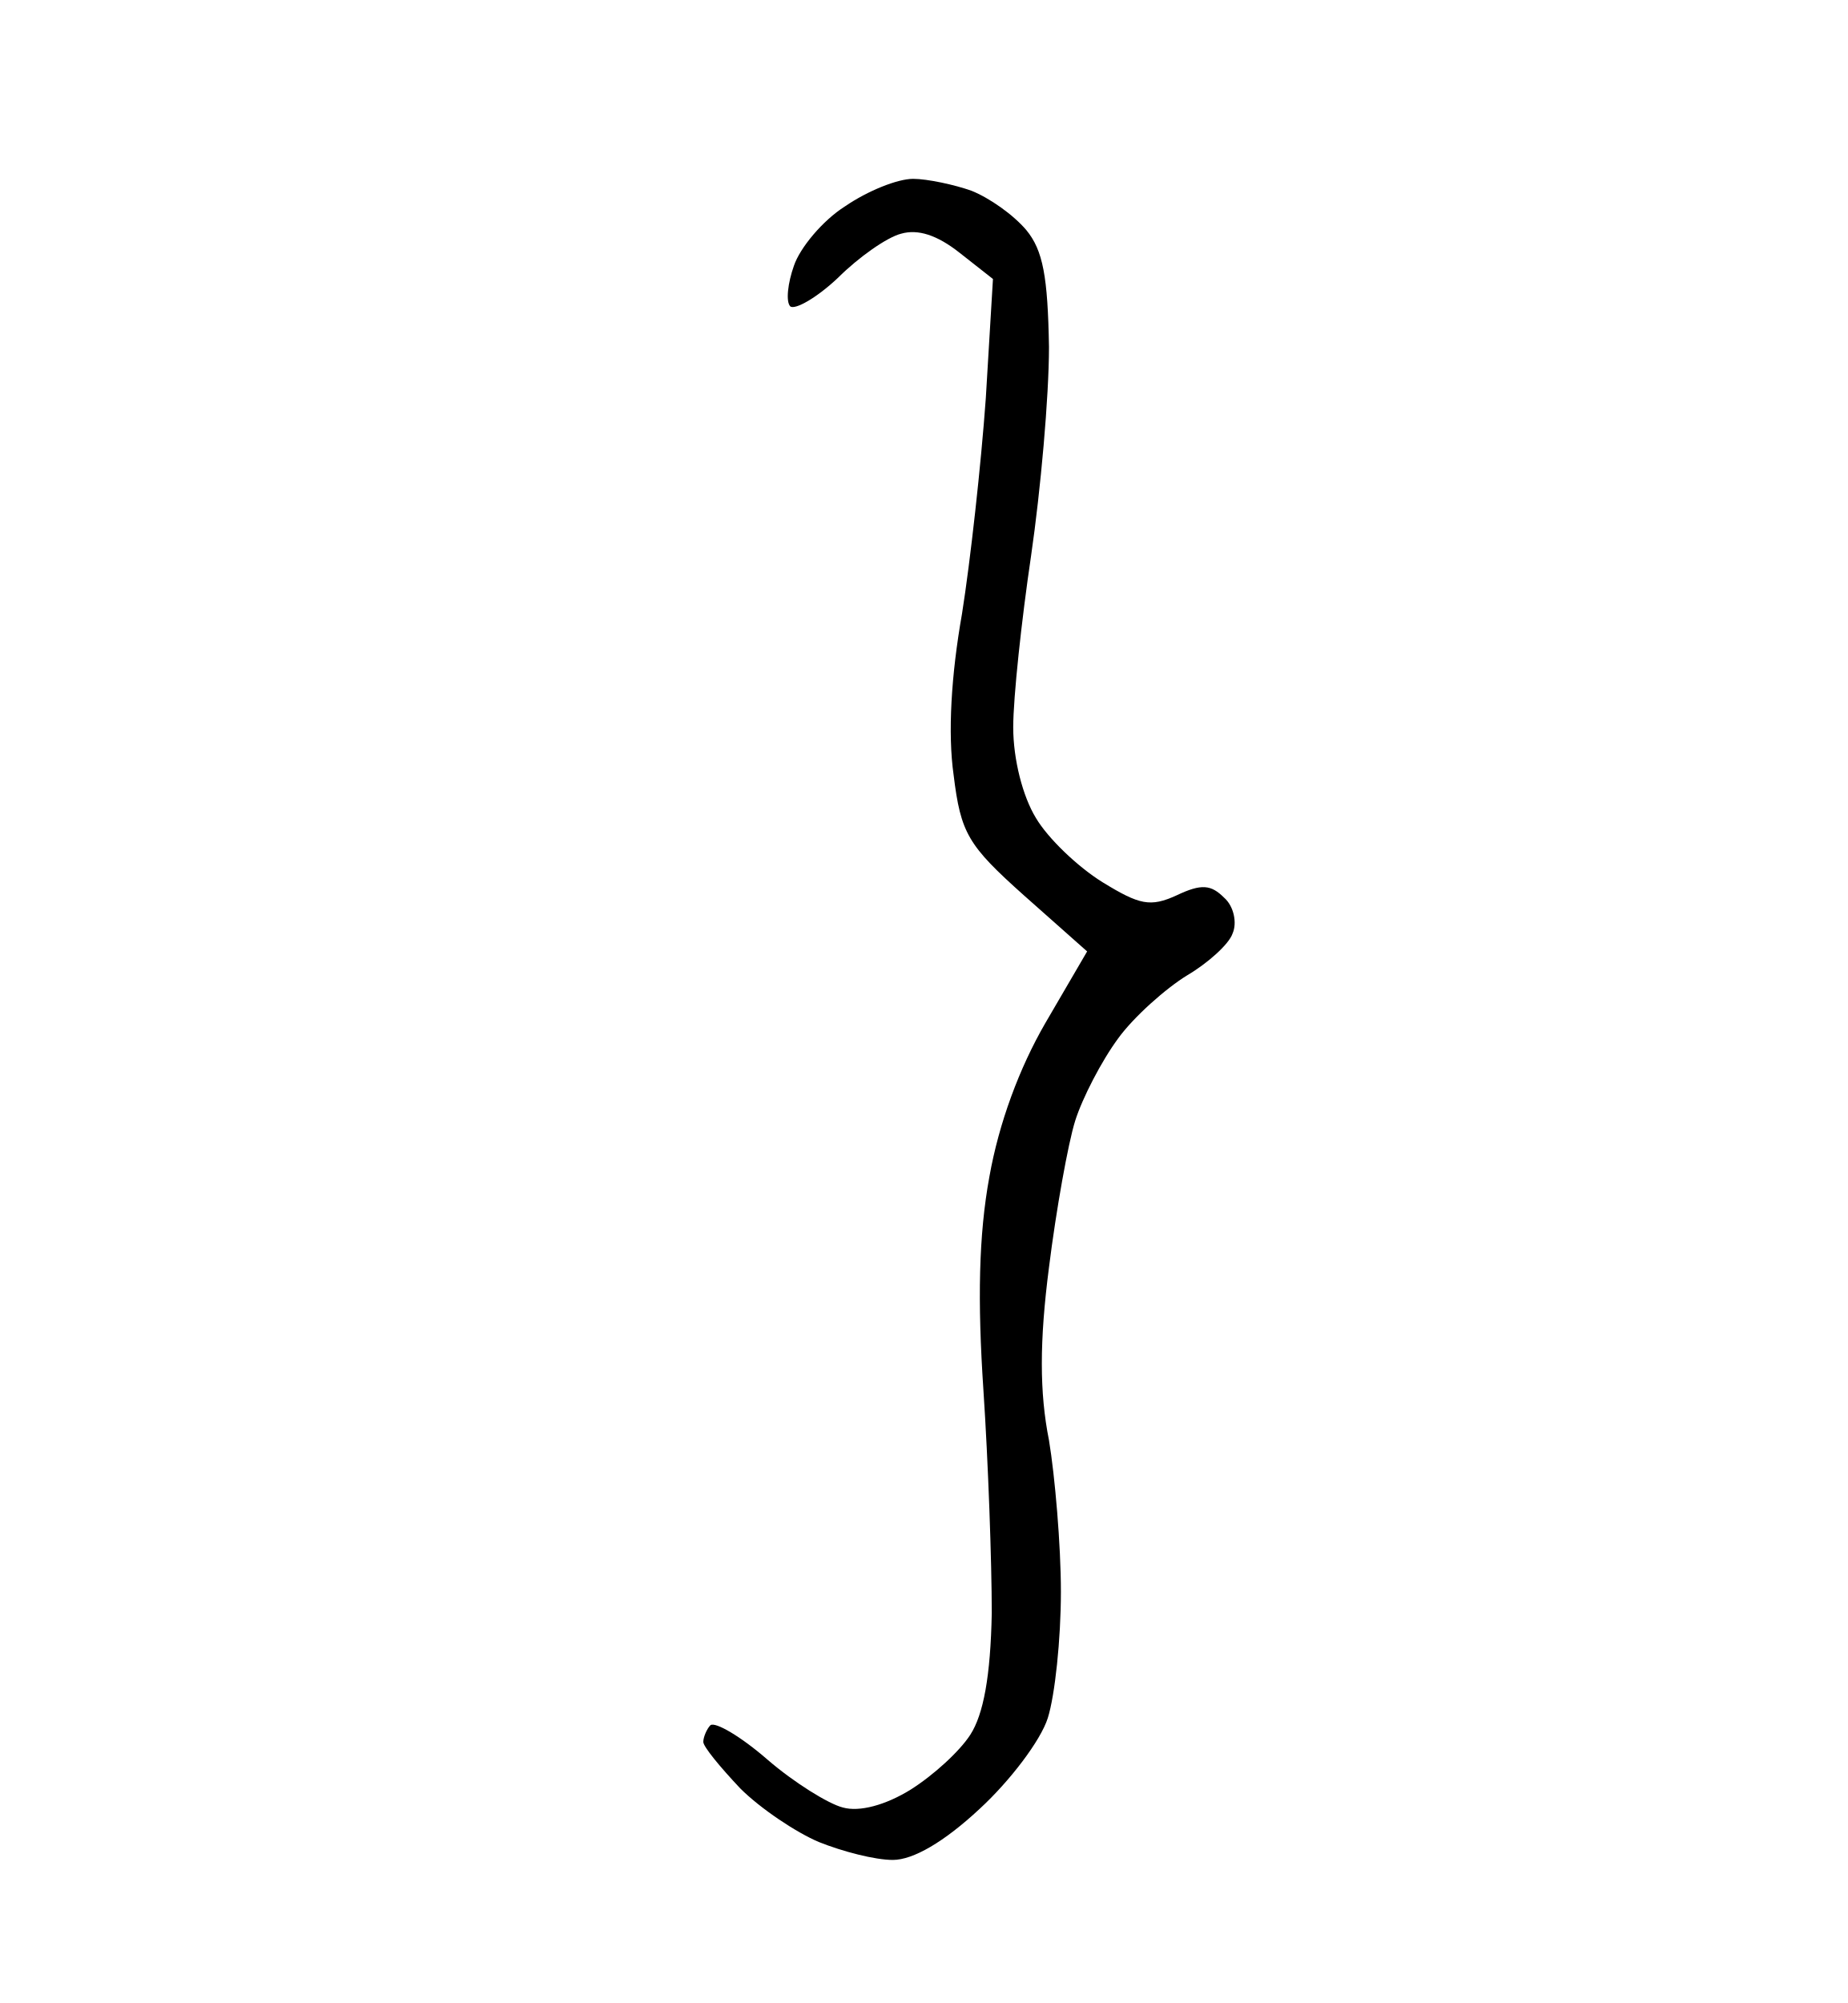
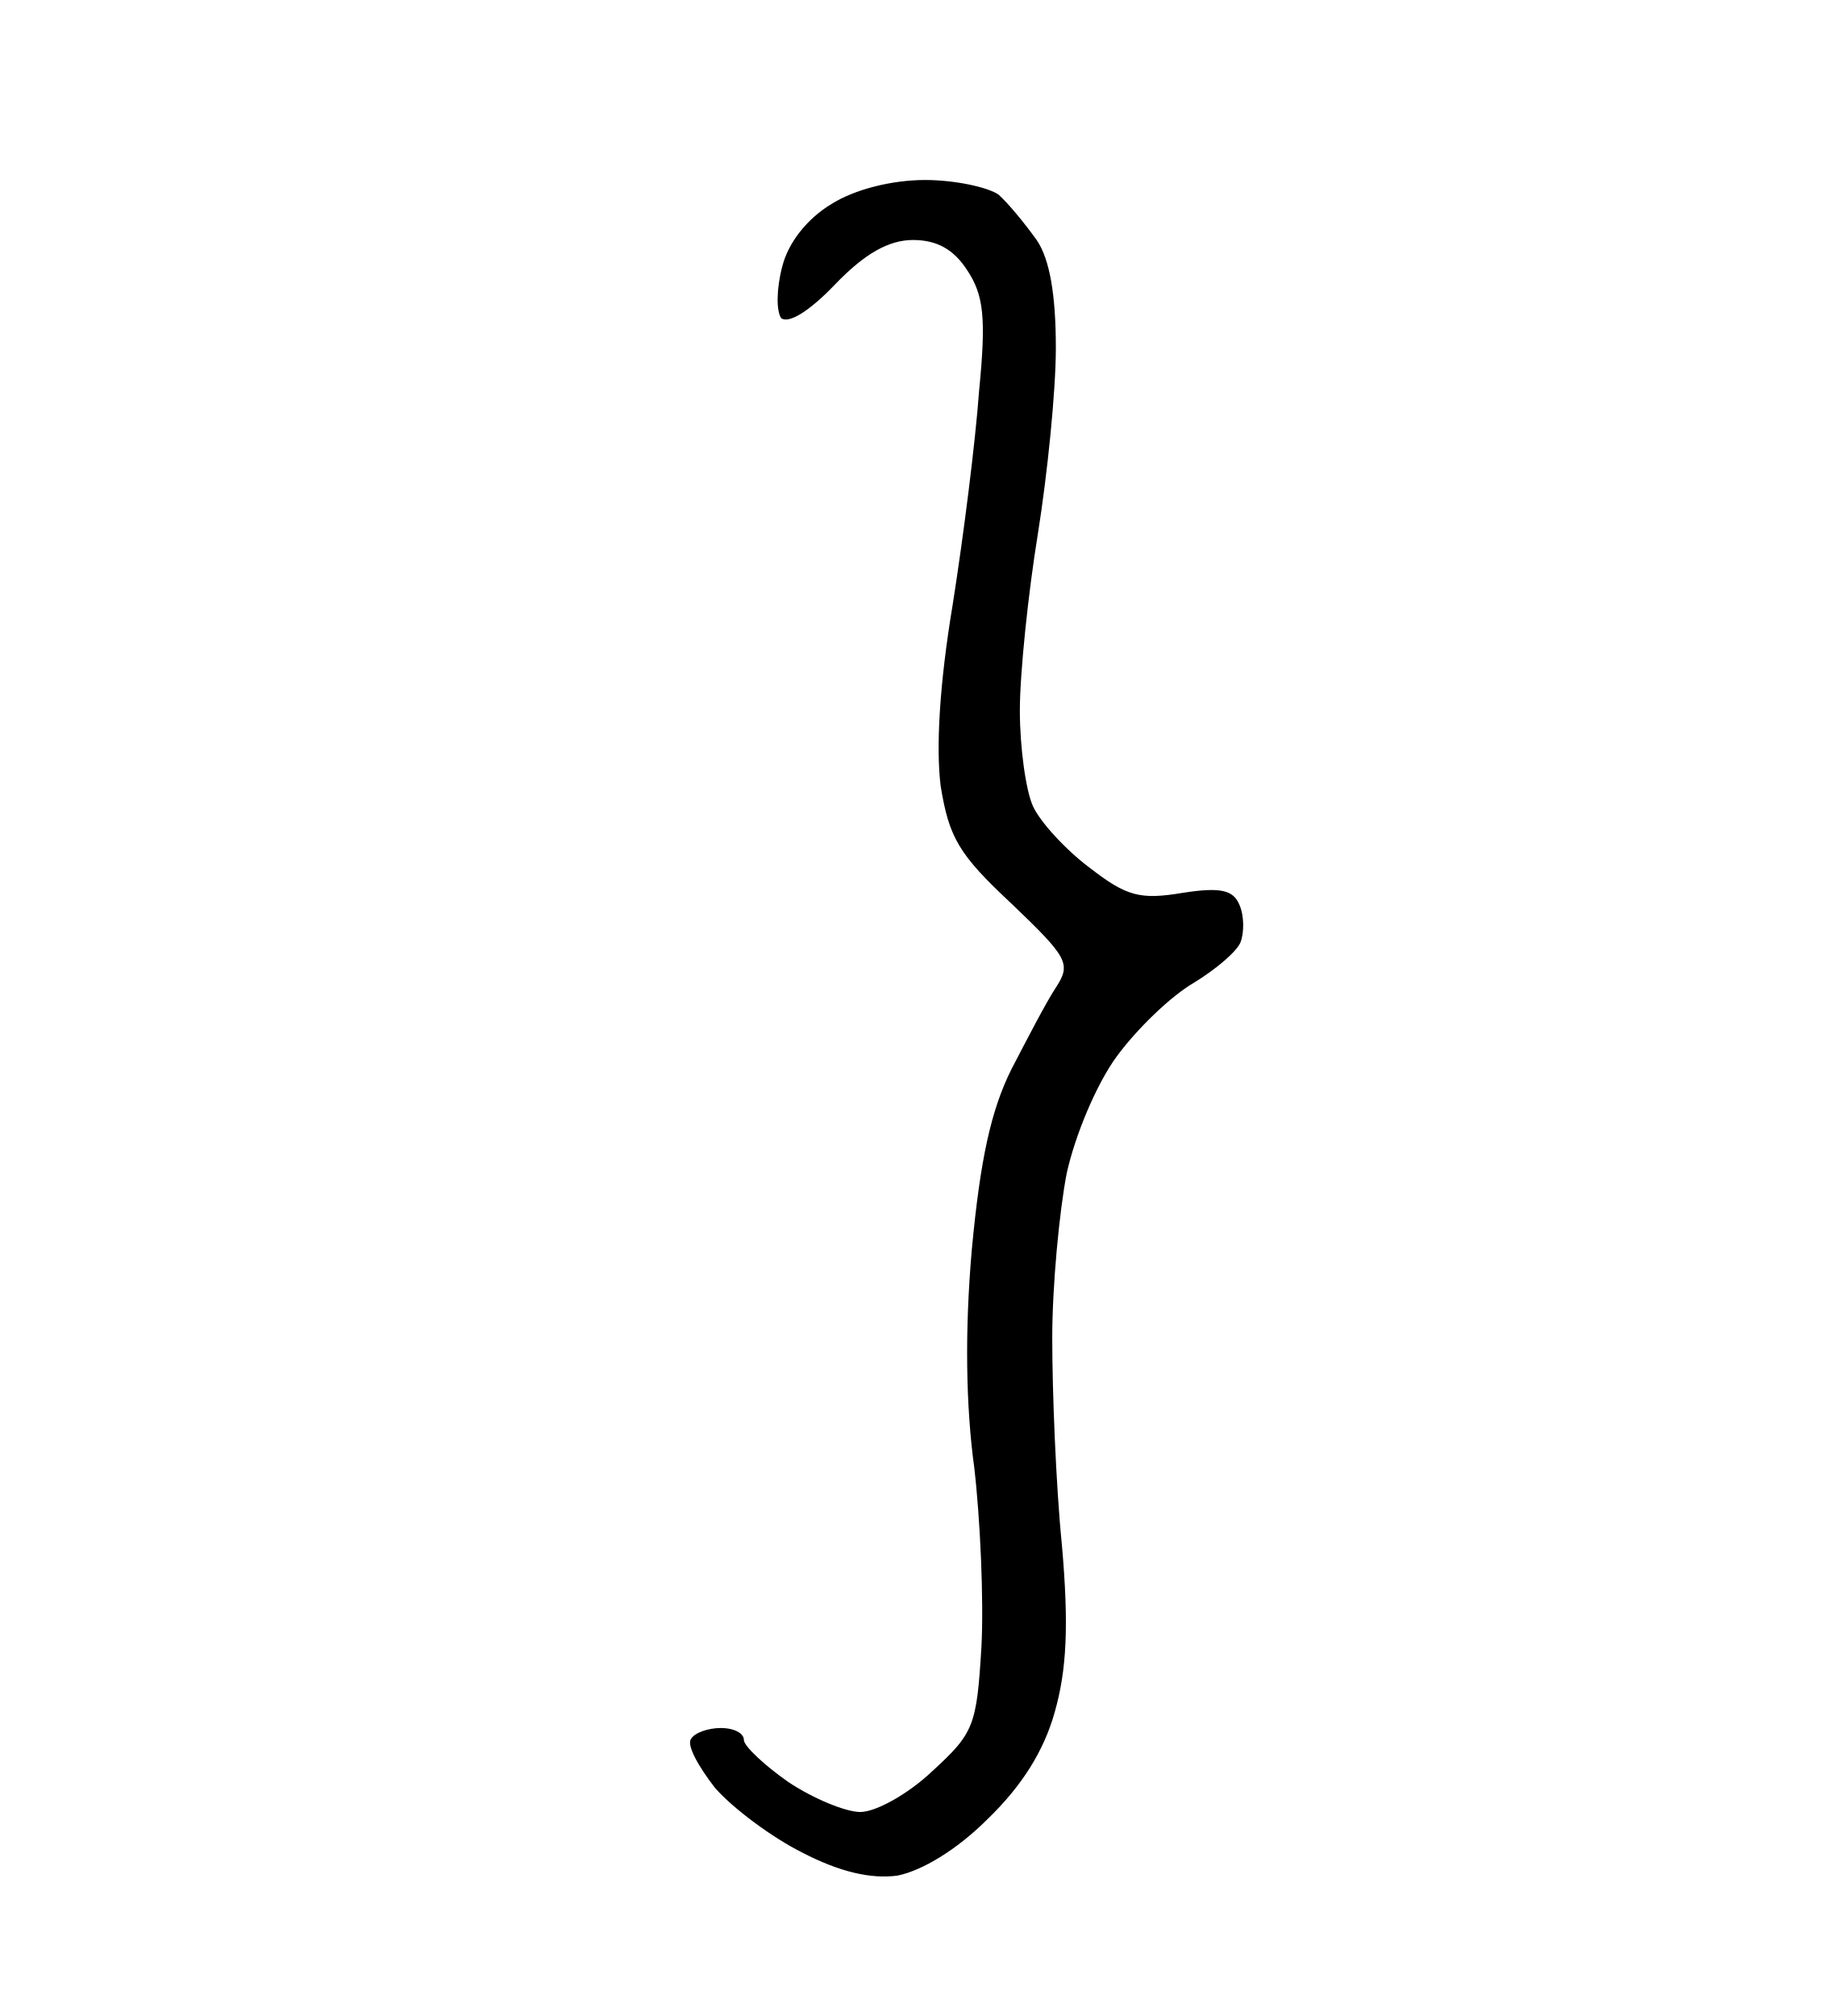
- <svg xmlns="http://www.w3.org/2000/svg" version="1.0" width="155pt" height="168pt" viewBox="0 0 155 168" preserveAspectRatio="xMidYMid meet">
+ <svg xmlns="http://www.w3.org/2000/svg" version="1.0" width="154pt" height="168pt" viewBox="0 0 154 168" preserveAspectRatio="xMidYMid meet">
  <g transform="translate(0,168) scale(0.1,-0.1)" fill="#000000" stroke="none">
-     <path d="M766 1530 c-13 0 -38 -10 -57 -23 -19 -12 -38 -35 -43 -50 -5 -14 -7 -30 -3 -34 4 -3 22 7 40 24 17 17 41 34 53 37 14 4 30 -1 49 -16 l28 -22 -6 -100 c-4 -56 -13 -137 -20 -181 -9 -51 -12 -100 -7 -135 6 -49 12 -59 59 -101 l53 -47 -35 -60 c-22 -38 -39 -84 -47 -129 -9 -49 -10 -104 -5 -179 4 -60 7 -144 7 -187 -1 -53 -7 -85 -18 -102 -9 -14 -31 -34 -50 -46 -21 -13 -43 -19 -57 -15 -12 3 -41 21 -63 40 -23 20 -44 32 -48 29 -3 -3 -6 -10 -6 -14 0 -4 14 -21 31 -39 17 -17 47 -37 66 -45 20 -8 47 -15 62 -15 17 0 43 15 73 43 25 23 51 57 57 76 6 19 11 66 11 106 0 39 -5 97 -10 127 -8 40 -8 83 0 145 6 48 16 104 22 123 6 19 22 50 36 69 13 18 40 42 58 53 17 10 35 26 38 35 4 9 1 23 -7 30 -11 11 -19 12 -40 2 -22 -10 -31 -8 -62 11 -21 13 -46 37 -56 54 -11 18 -19 49 -19 76 0 25 7 90 15 144 8 55 15 133 15 175 -1 59 -5 81 -19 98 -11 13 -31 27 -46 33 -14 5 -37 10 -49 10z" />
+     <path d="M771 1530 c-28 0 -59 -8 -78 -20 -20 -12 -36 -32 -41 -52 -5 -19 -5 -37 -1 -43 6 -5 23 5 45 28 25 26 45 37 65 37 20 0 34 -8 45 -25 14 -21 16 -40 10 -101 -3 -42 -13 -121 -22 -178 -11 -66 -14 -119 -10 -151 7 -43 15 -57 59 -98 47 -45 50 -50 37 -70 -8 -12 -24 -43 -37 -68 -17 -34 -26 -75 -33 -150 -6 -68 -5 -131 2 -182 5 -43 8 -110 6 -149 -4 -66 -6 -72 -41 -104 -20 -19 -47 -34 -60 -34 -12 0 -39 11 -60 25 -20 14 -37 30 -37 35 0 6 -9 10 -19 10 -11 0 -22 -4 -25 -9 -4 -5 6 -23 20 -41 15 -17 47 -41 73 -54 31 -16 57 -22 79 -19 20 4 49 21 75 47 29 28 47 57 56 89 10 35 12 72 6 140 -5 50 -8 128 -8 172 0 44 6 106 12 137 7 32 25 75 42 98 17 23 45 50 64 61 18 11 36 26 39 34 3 8 3 22 -1 31 -5 12 -15 15 -47 10 -36 -6 -47 -3 -78 21 -20 15 -41 38 -47 51 -6 13 -11 49 -11 80 0 31 7 98 15 147 8 50 15 119 15 155 0 44 -5 74 -16 90 -10 14 -24 31 -32 38 -9 6 -36 12 -61 12z" />
  </g>
</svg>
